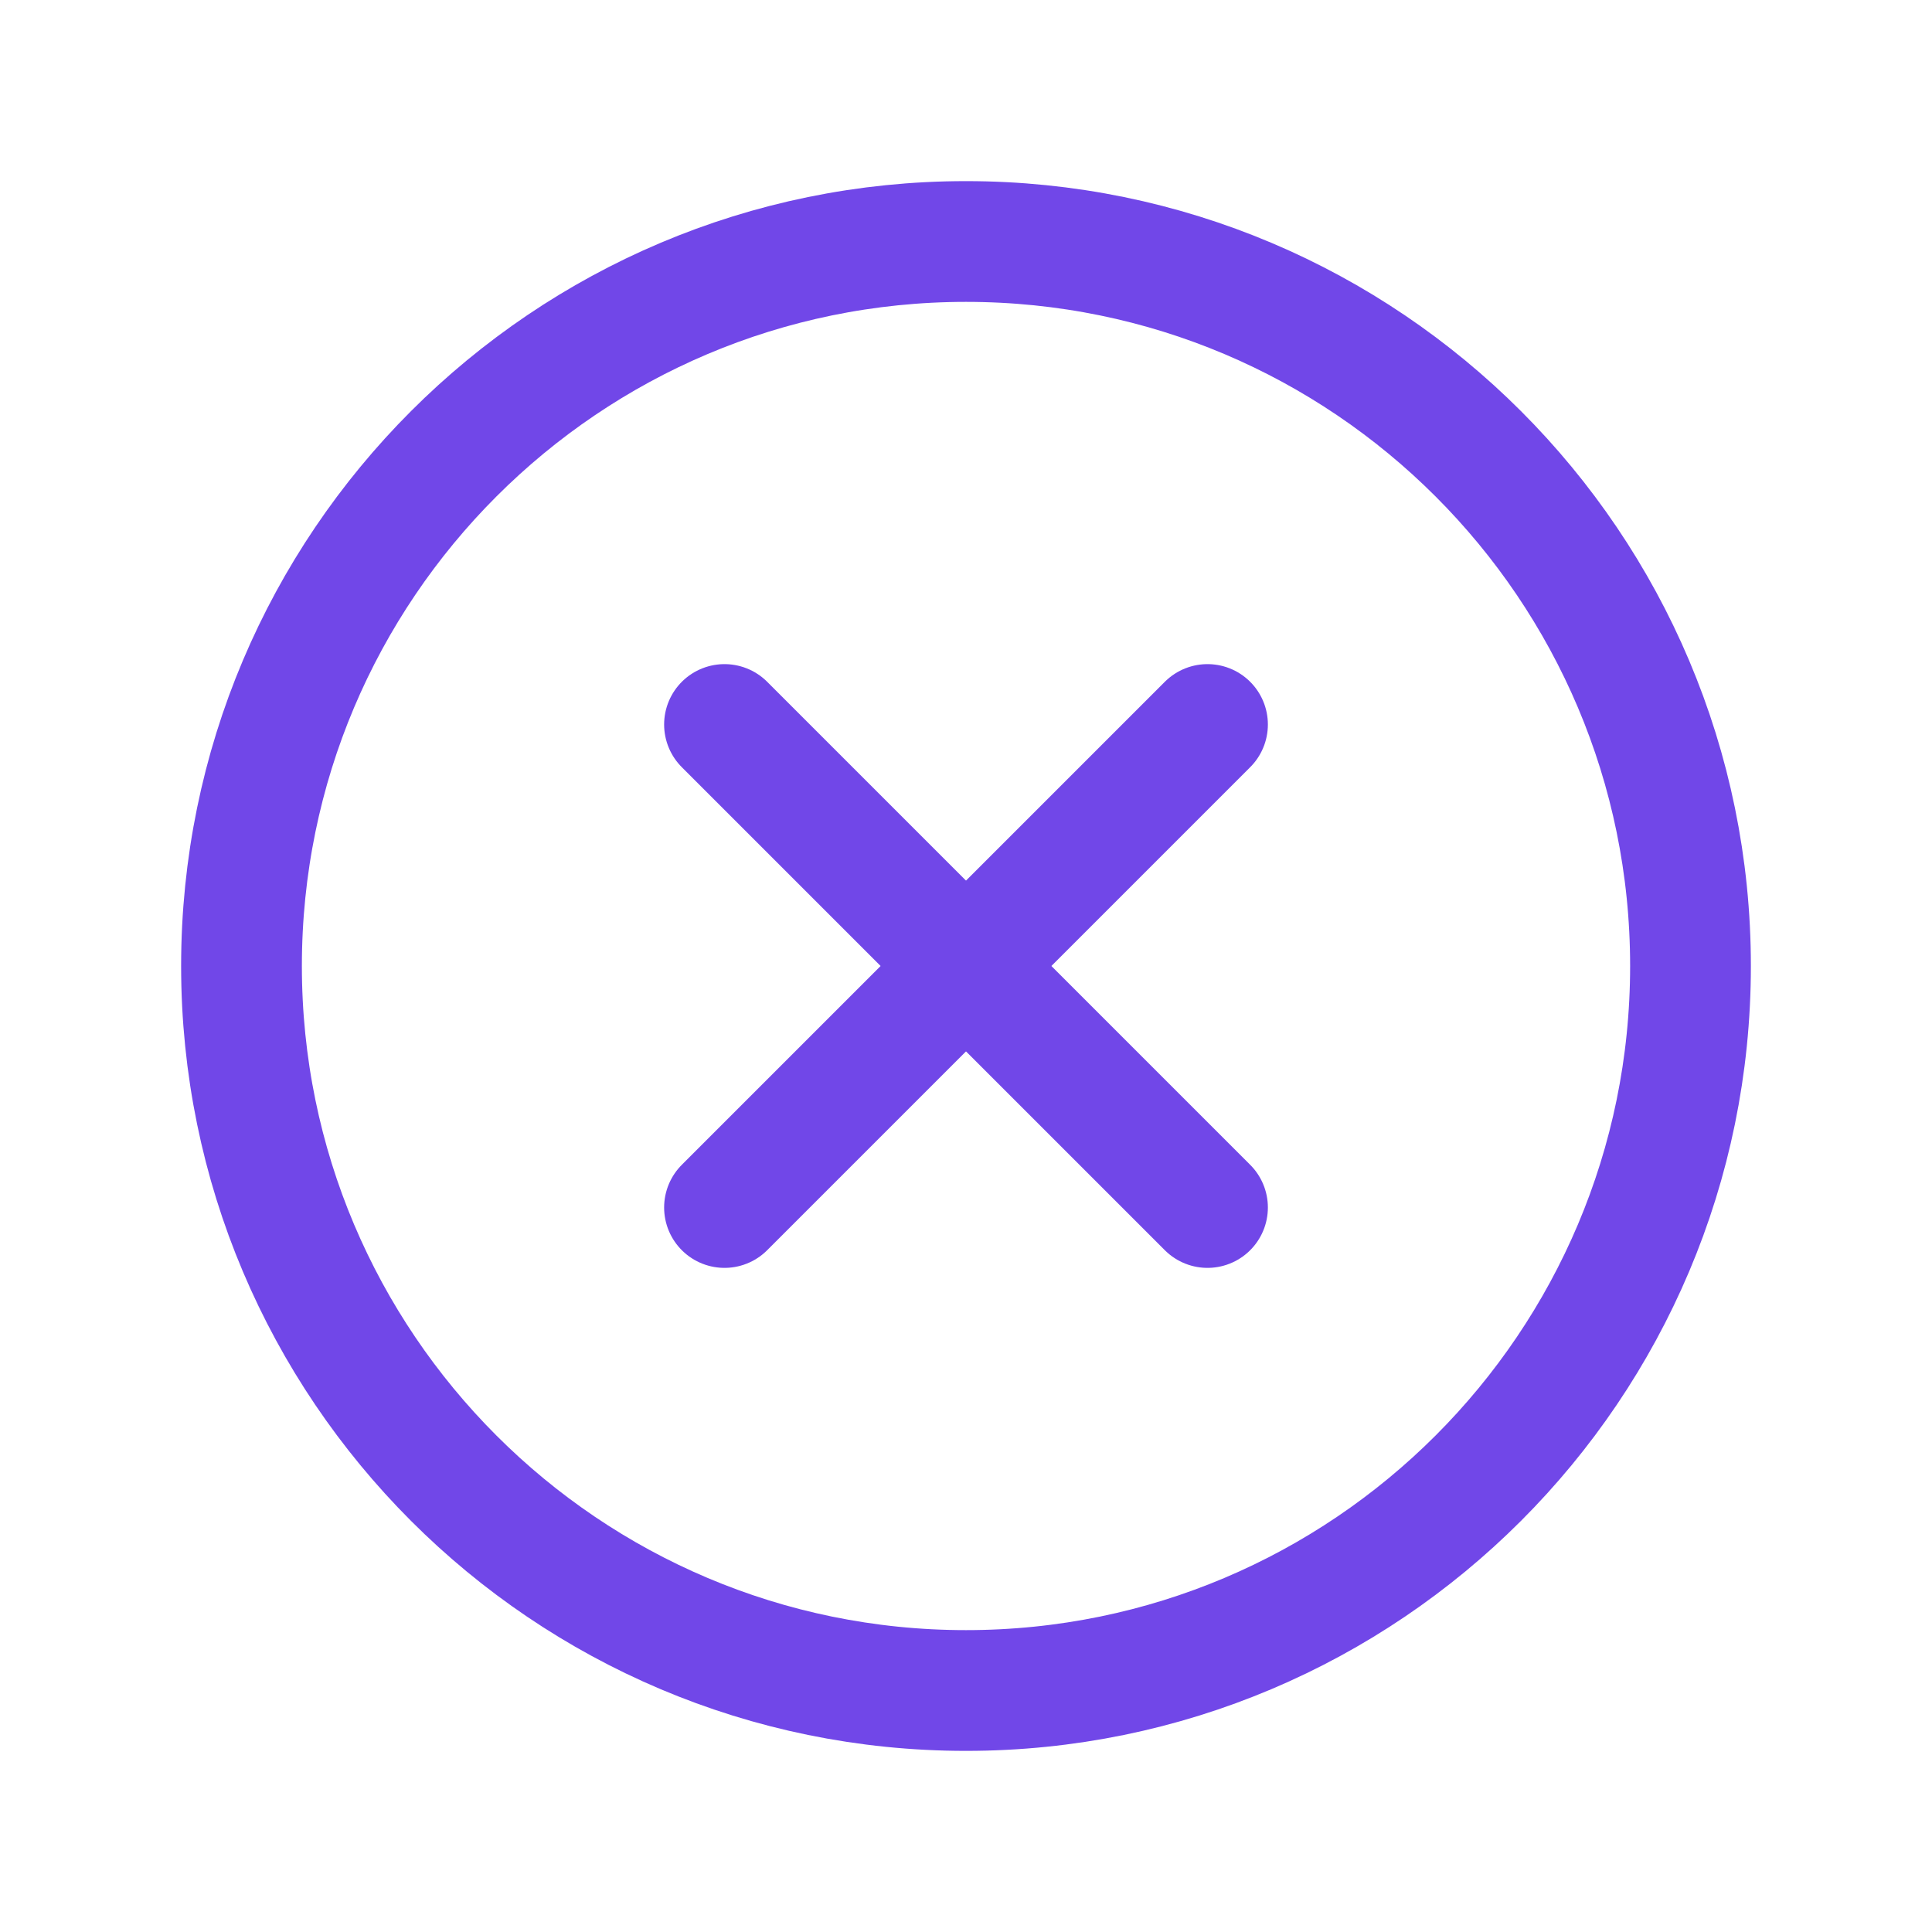
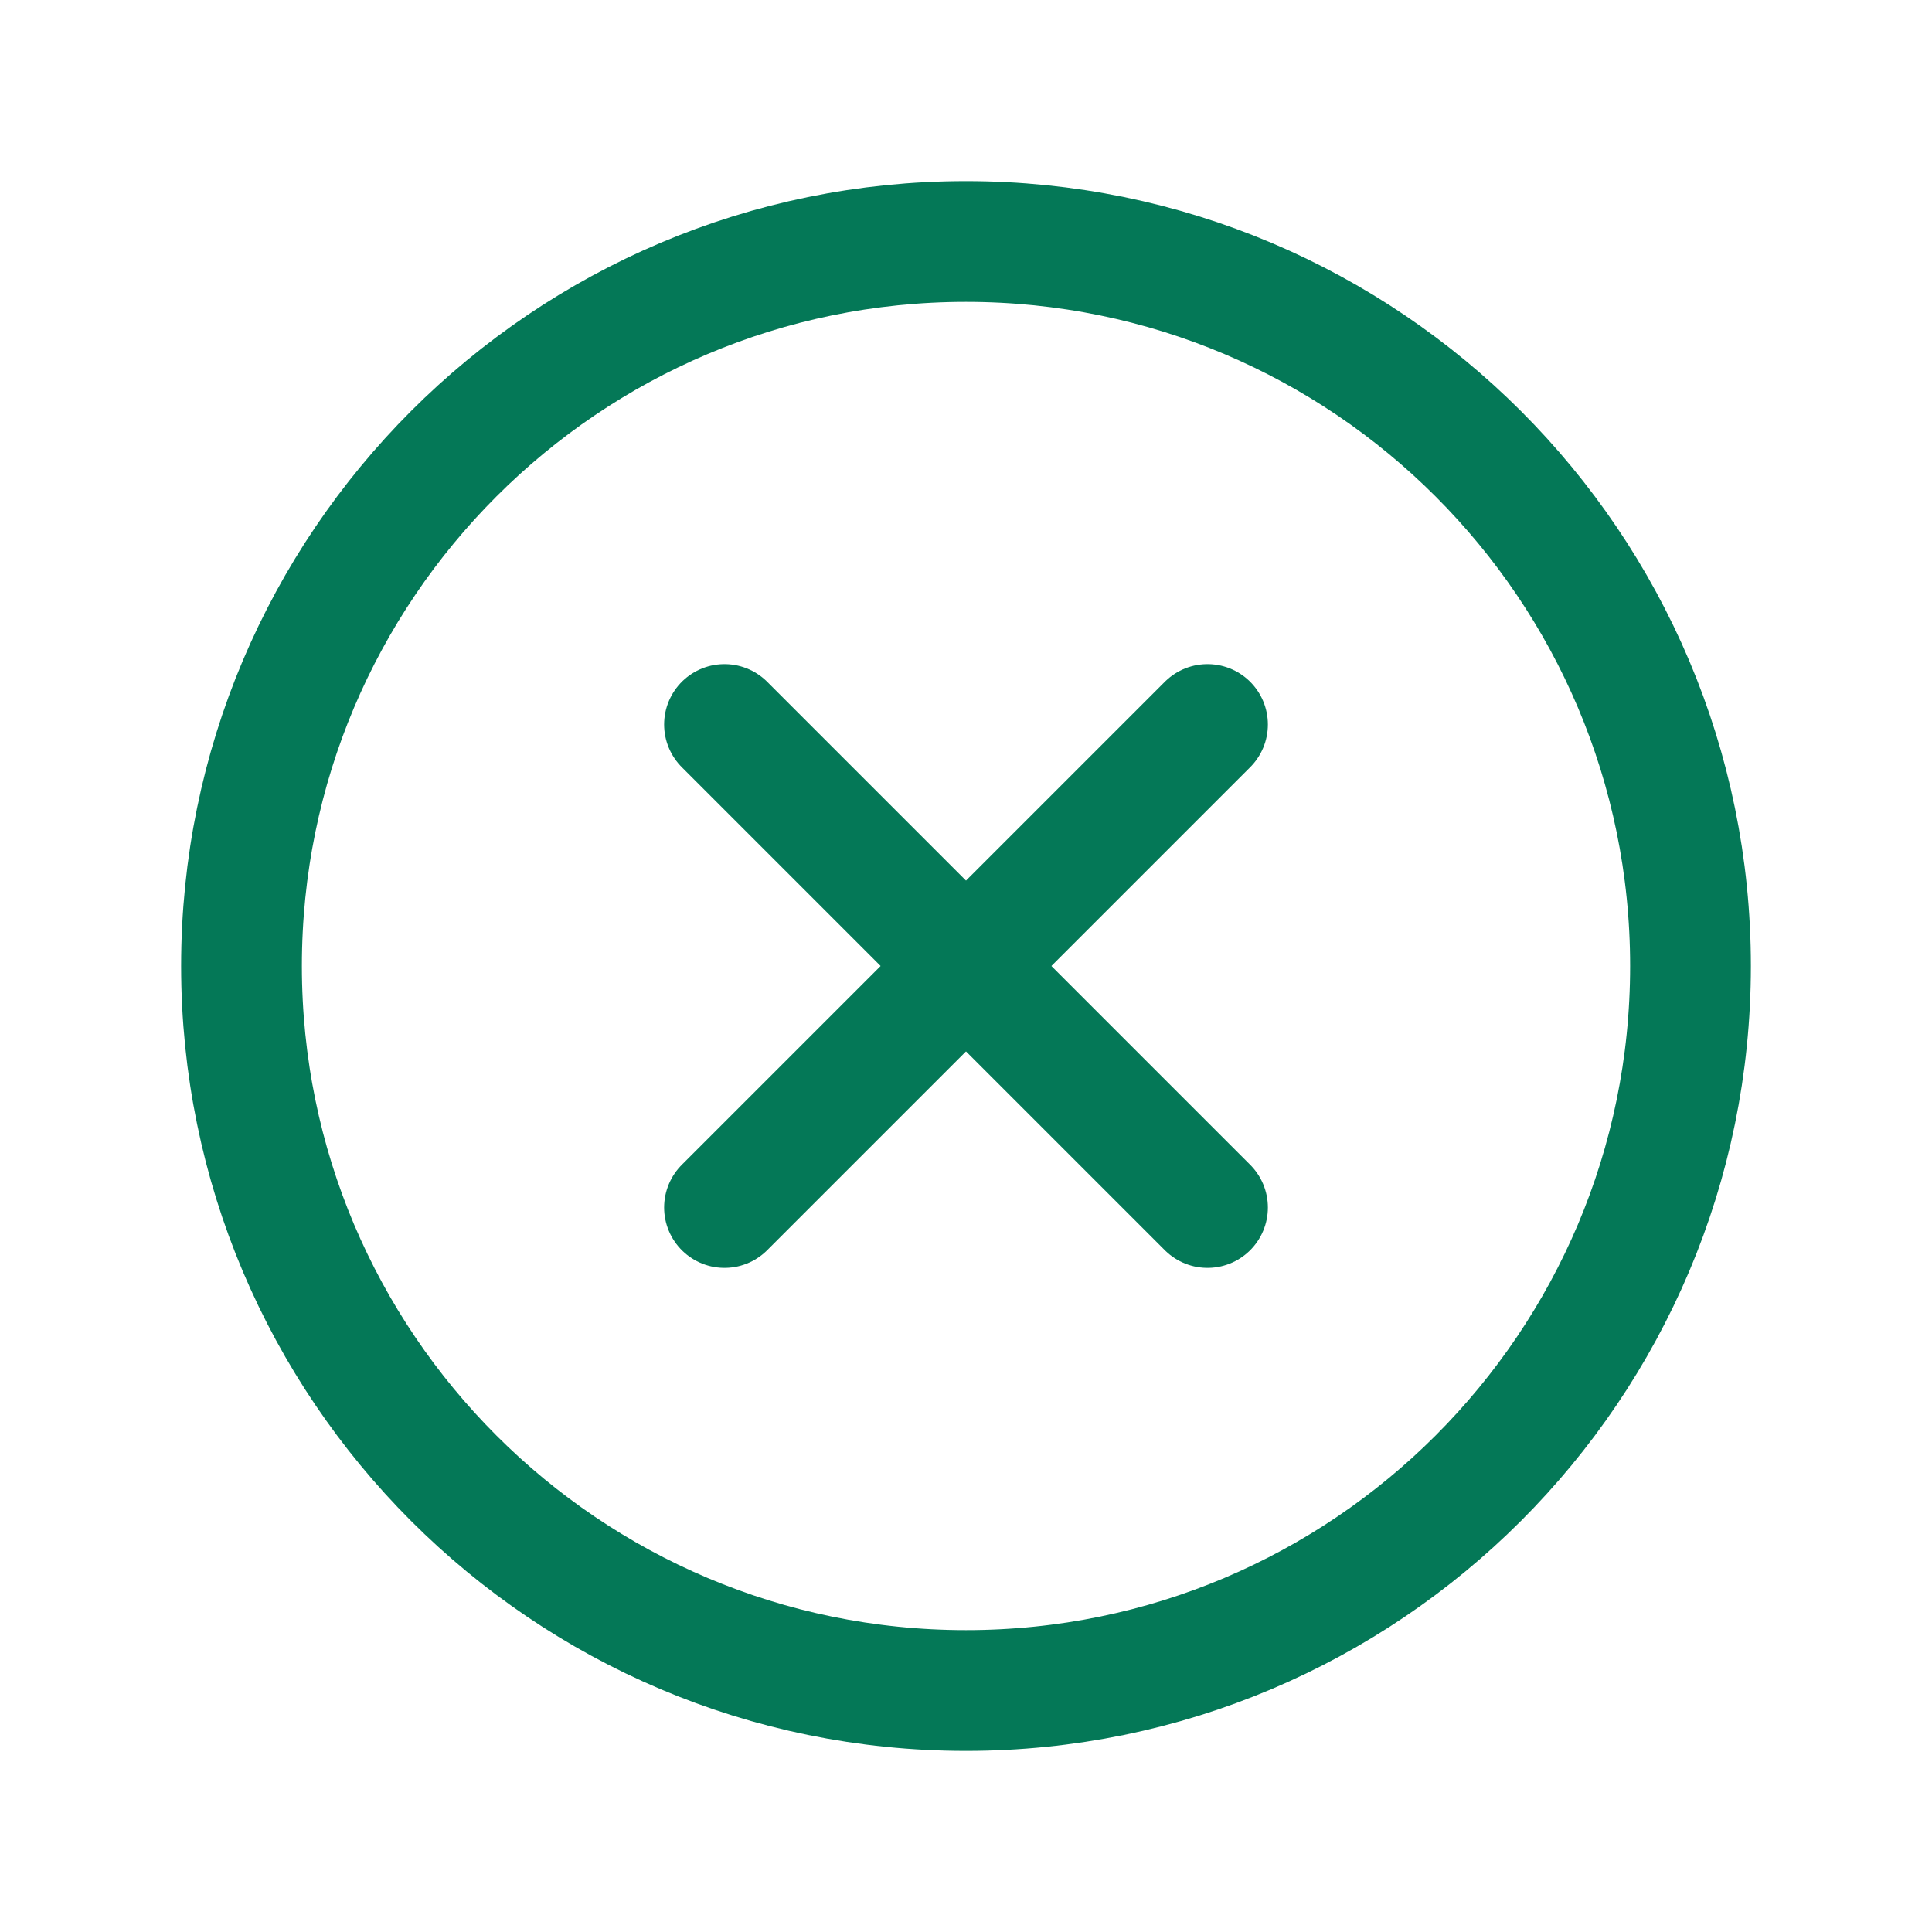
- <svg xmlns="http://www.w3.org/2000/svg" width="800px" height="800px" viewBox="0 0 512 512" fill="#7147E8" stroke="#7147E8">
+ <svg xmlns="http://www.w3.org/2000/svg" width="800px" height="800px" viewBox="0 0 512 512" fill="#047857" stroke="#047857">
  <g id="SVGRepo_bgCarrier" stroke-width="0" />
  <g id="SVGRepo_tracerCarrier" stroke-linecap="round" stroke-linejoin="round" />
  <g id="SVGRepo_iconCarrier">
-     <path d="M448,256c0-106-86-192-192-192S64,150,64,256s86,192,192,192S448,362,448,256Z" style="fill:none;stroke:#7147E8;stroke-miterlimit:10;stroke-width:32px" />
-     <line x1="320" y1="320" x2="192" y2="192" style="fill:none;stroke:#7147E8;stroke-linecap:round;stroke-linejoin:round;stroke-width:32px" />
-     <line x1="192" y1="320" x2="320" y2="192" style="fill:none;stroke:#7147E8;stroke-linecap:round;stroke-linejoin:round;stroke-width:32px" />
+     <path d="M448,256c0-106-86-192-192-192S64,150,64,256s86,192,192,192S448,362,448,256Z" style="fill:none;stroke:#047857;stroke-miterlimit:10;stroke-width:32px" />
+     <line x1="320" y1="320" x2="192" y2="192" style="fill:none;stroke:#047857;stroke-linecap:round;stroke-linejoin:round;stroke-width:32px" />
+     <line x1="192" y1="320" x2="320" y2="192" style="fill:none;stroke:#047857;stroke-linecap:round;stroke-linejoin:round;stroke-width:32px" />
  </g>
</svg>
